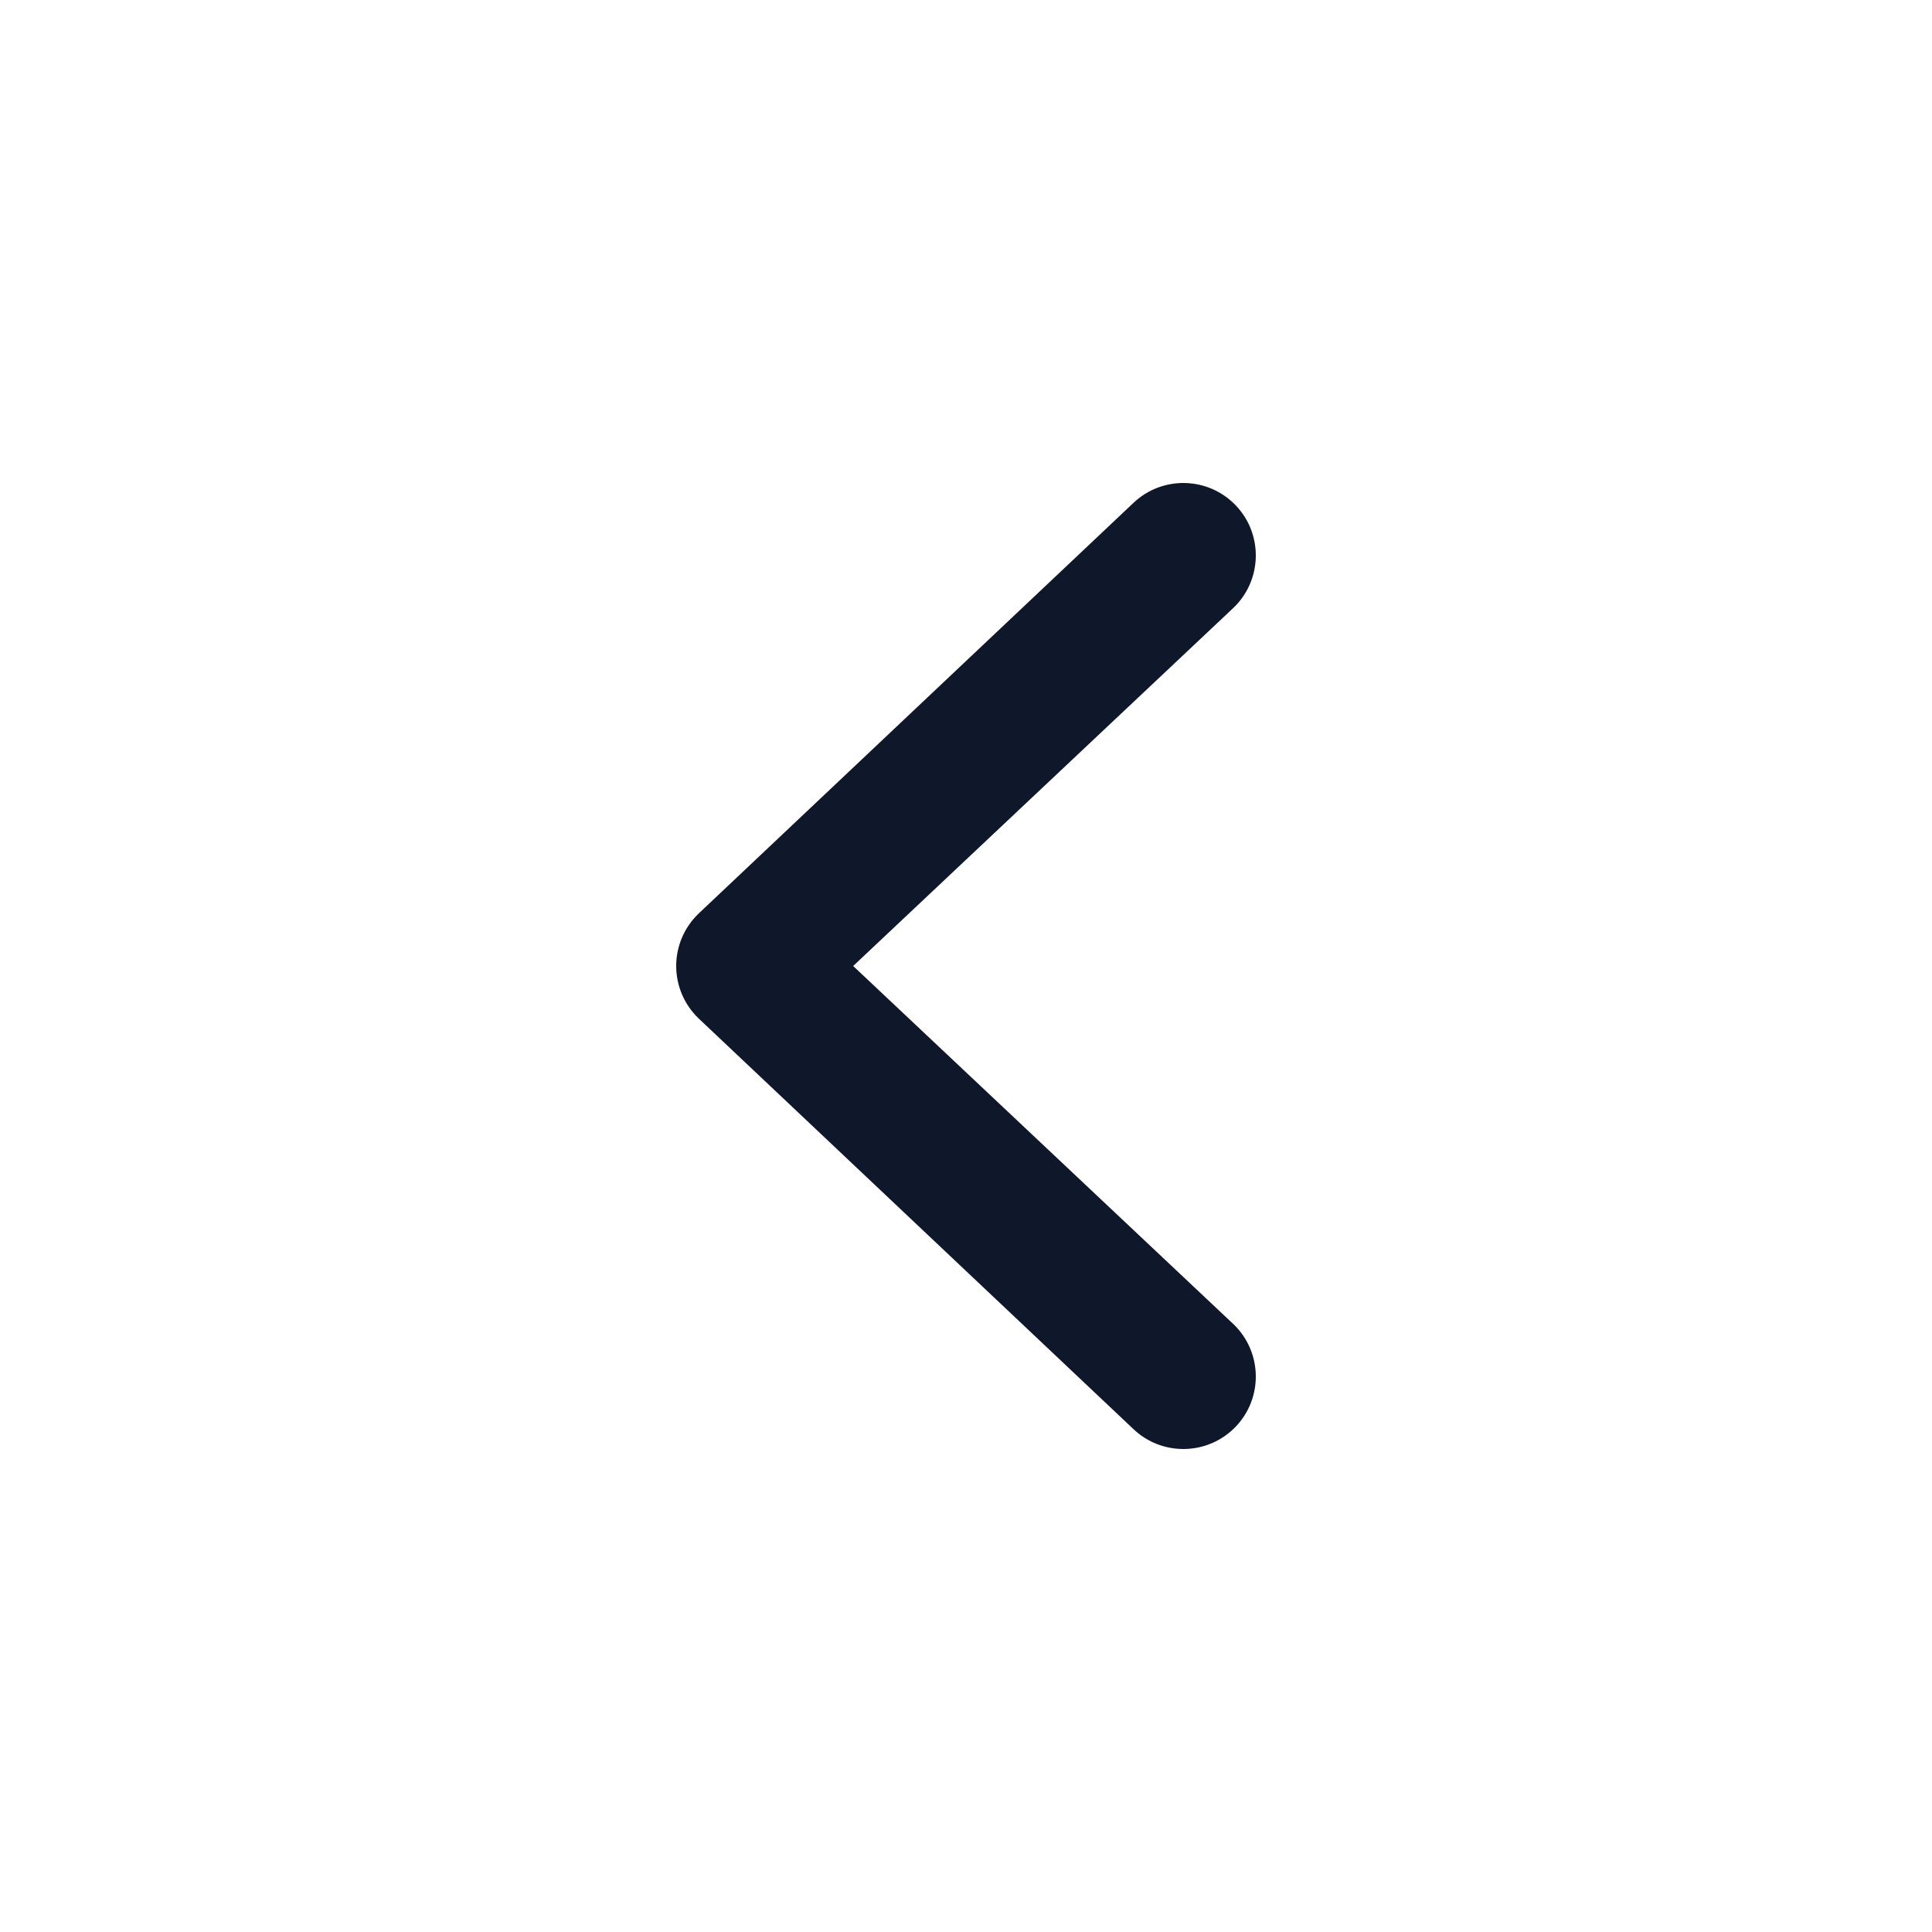
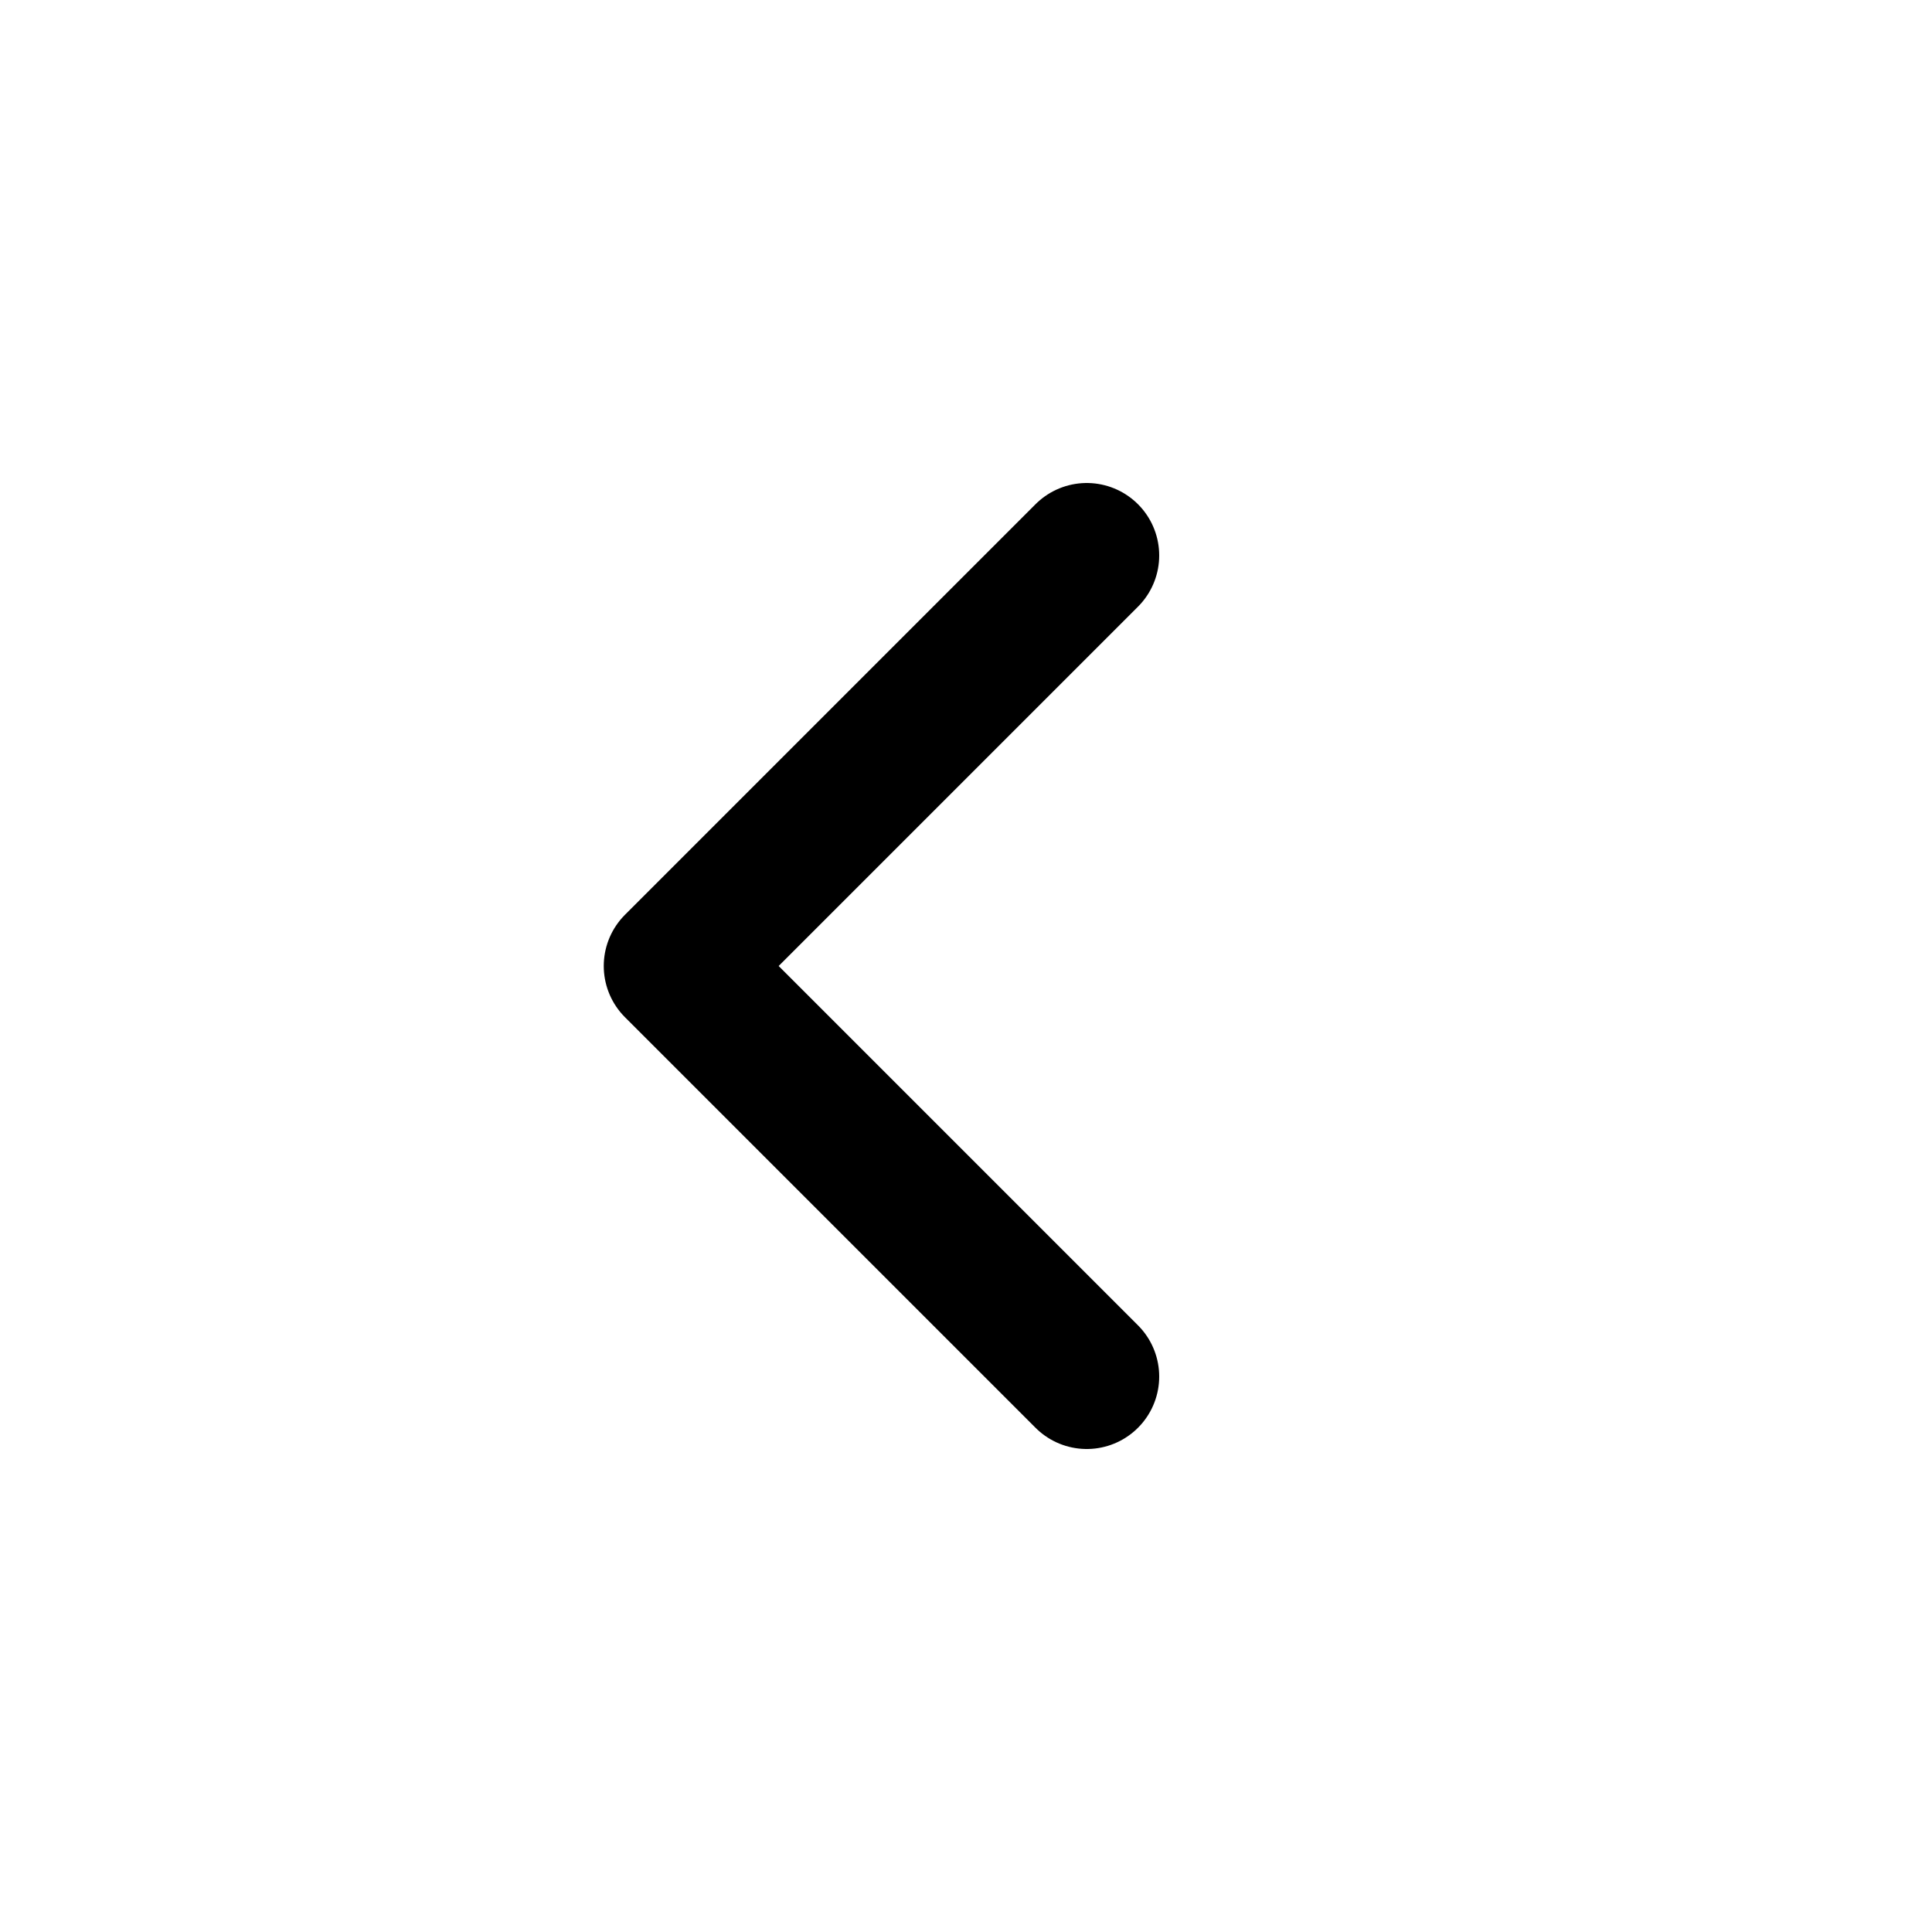
<svg xmlns="http://www.w3.org/2000/svg" width="20" height="20" viewBox="0 0 20 20" fill="none">
-   <path fill-rule="evenodd" clip-rule="evenodd" d="M12.791 5.23C13.078 5.529 13.068 6.004 12.77 6.291L8.832 10L12.77 13.709C13.068 13.996 13.078 14.471 12.791 14.77C12.504 15.068 12.029 15.078 11.73 14.791L7.23 10.541C7.083 10.399 7 10.204 7 10C7 9.796 7.083 9.601 7.23 9.459L11.73 5.209C12.029 4.922 12.504 4.932 12.791 5.23Z" fill="#0F172A" />
+   <path d="M11.25 14.25L7 10L11.25 5.75" stroke="black" stroke-width="1.5" stroke-linecap="round" stroke-linejoin="round" />
</svg>
